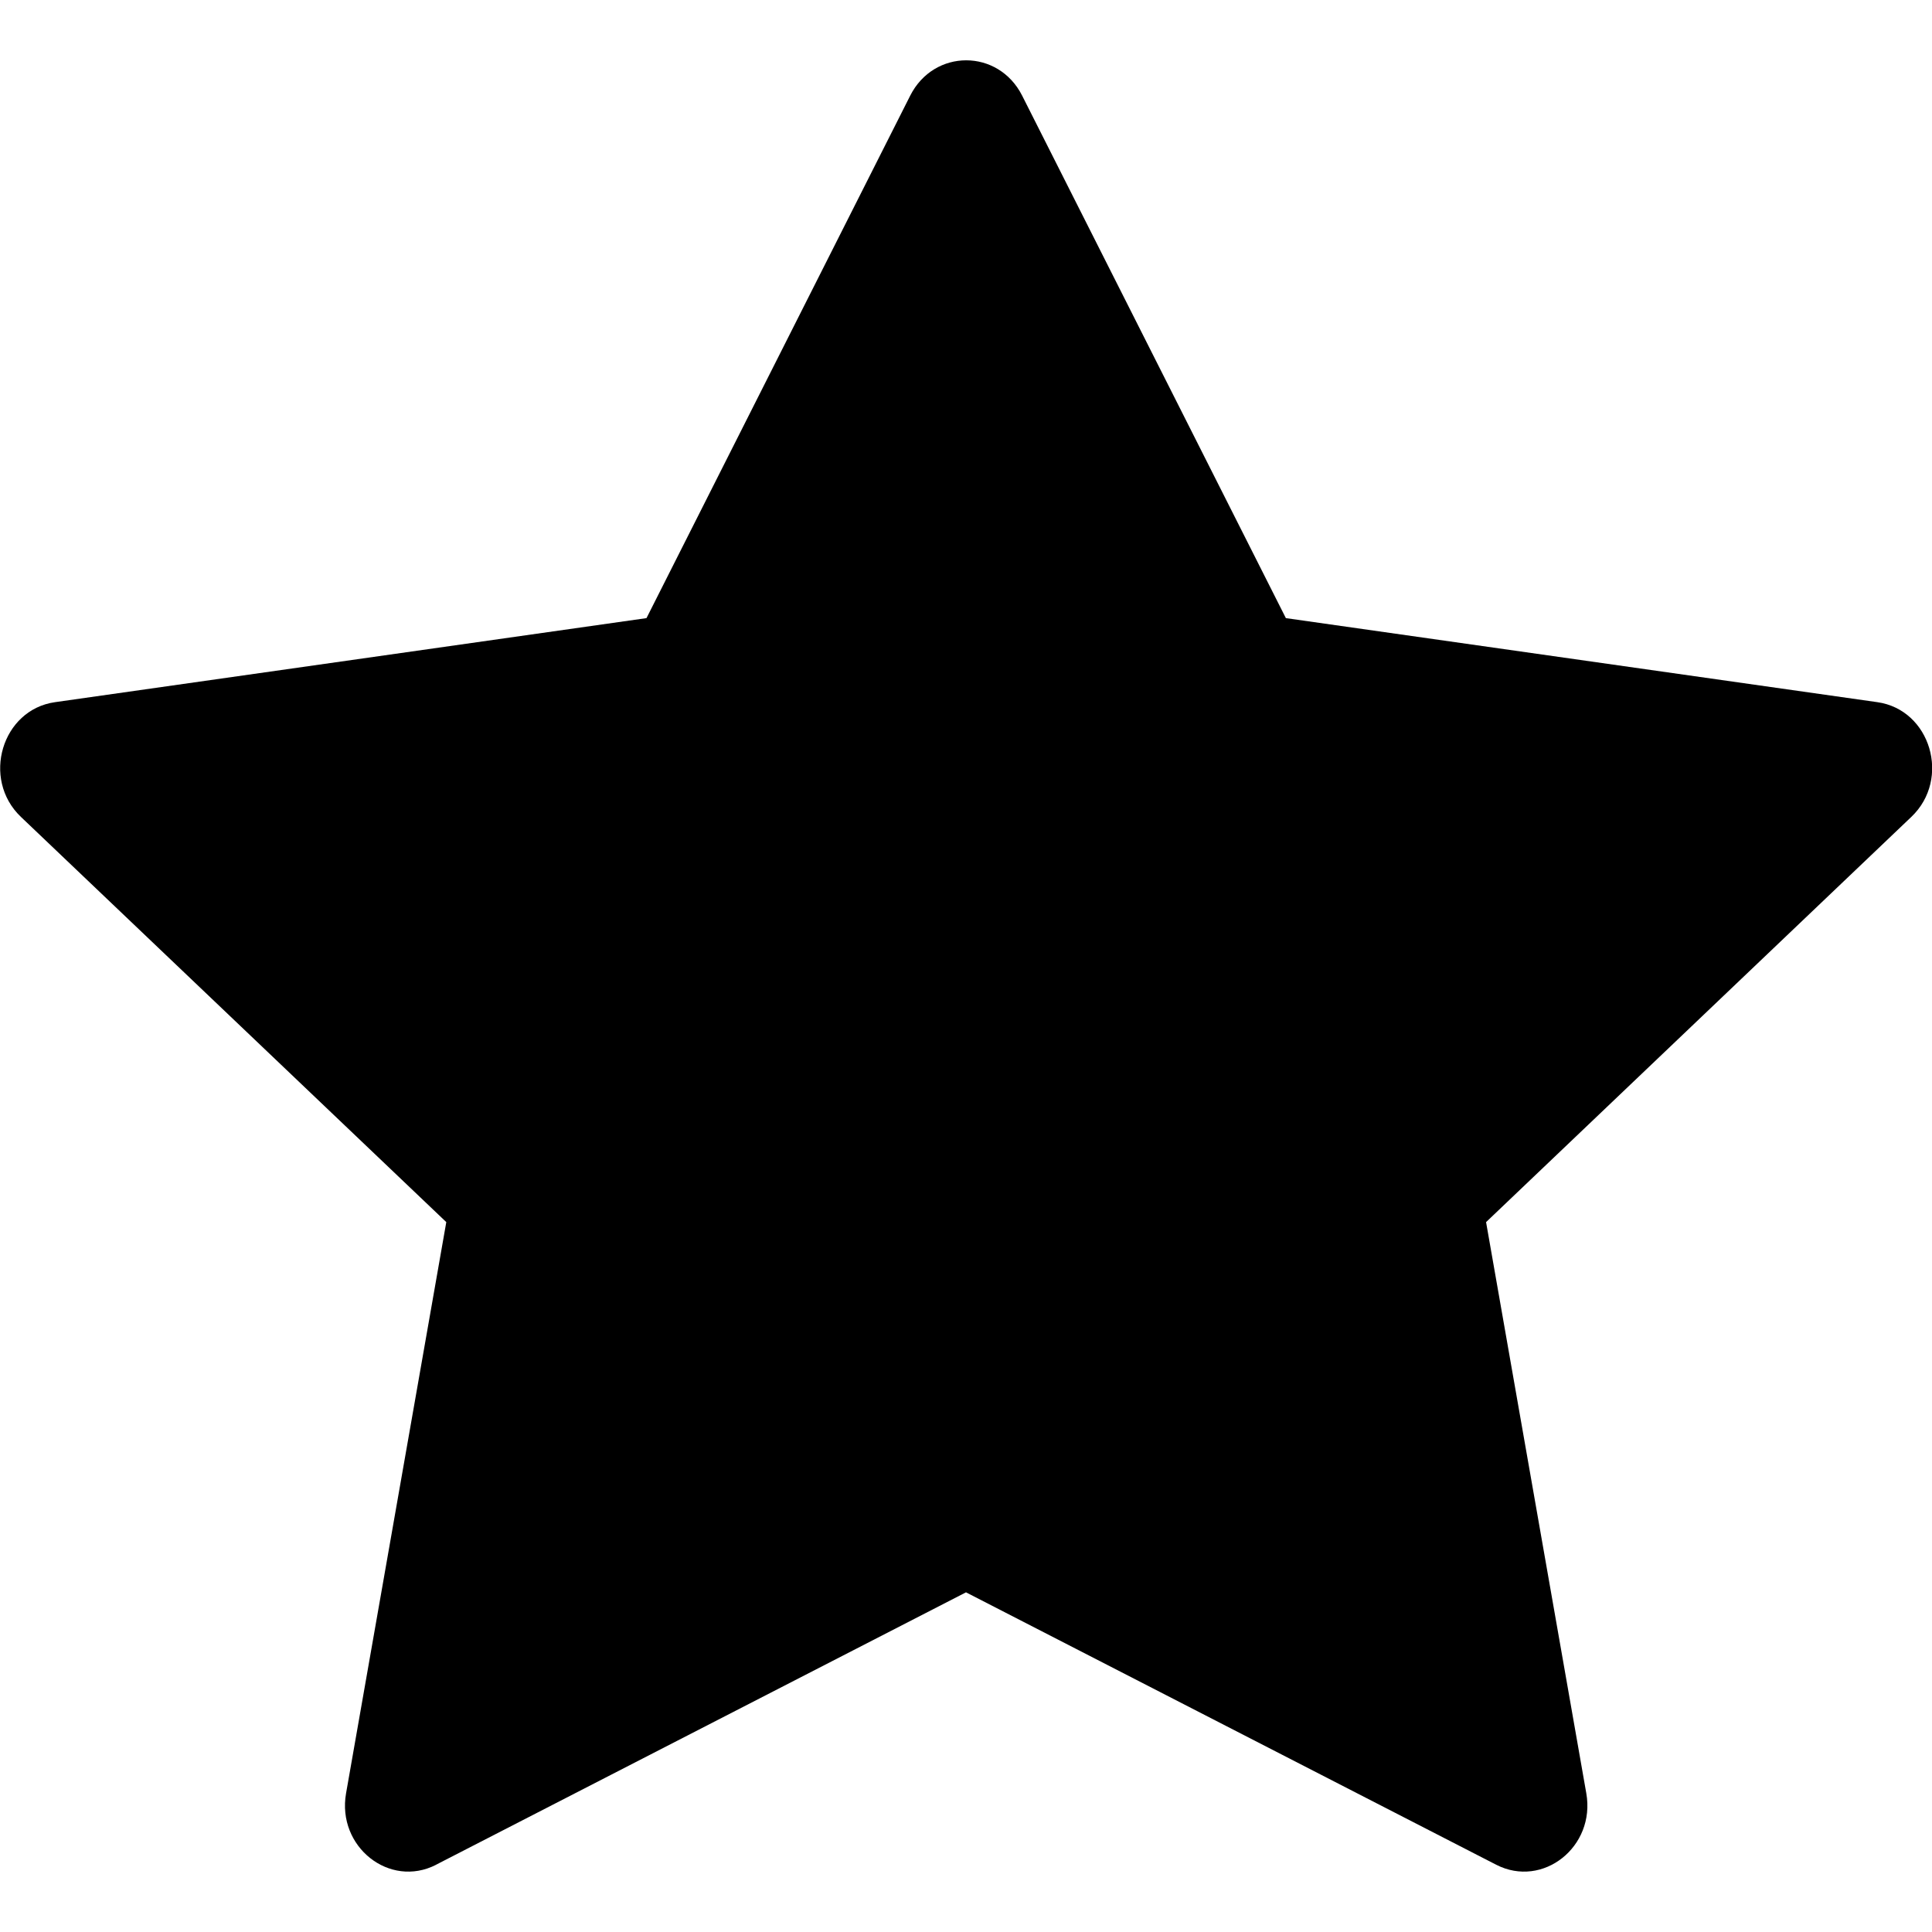
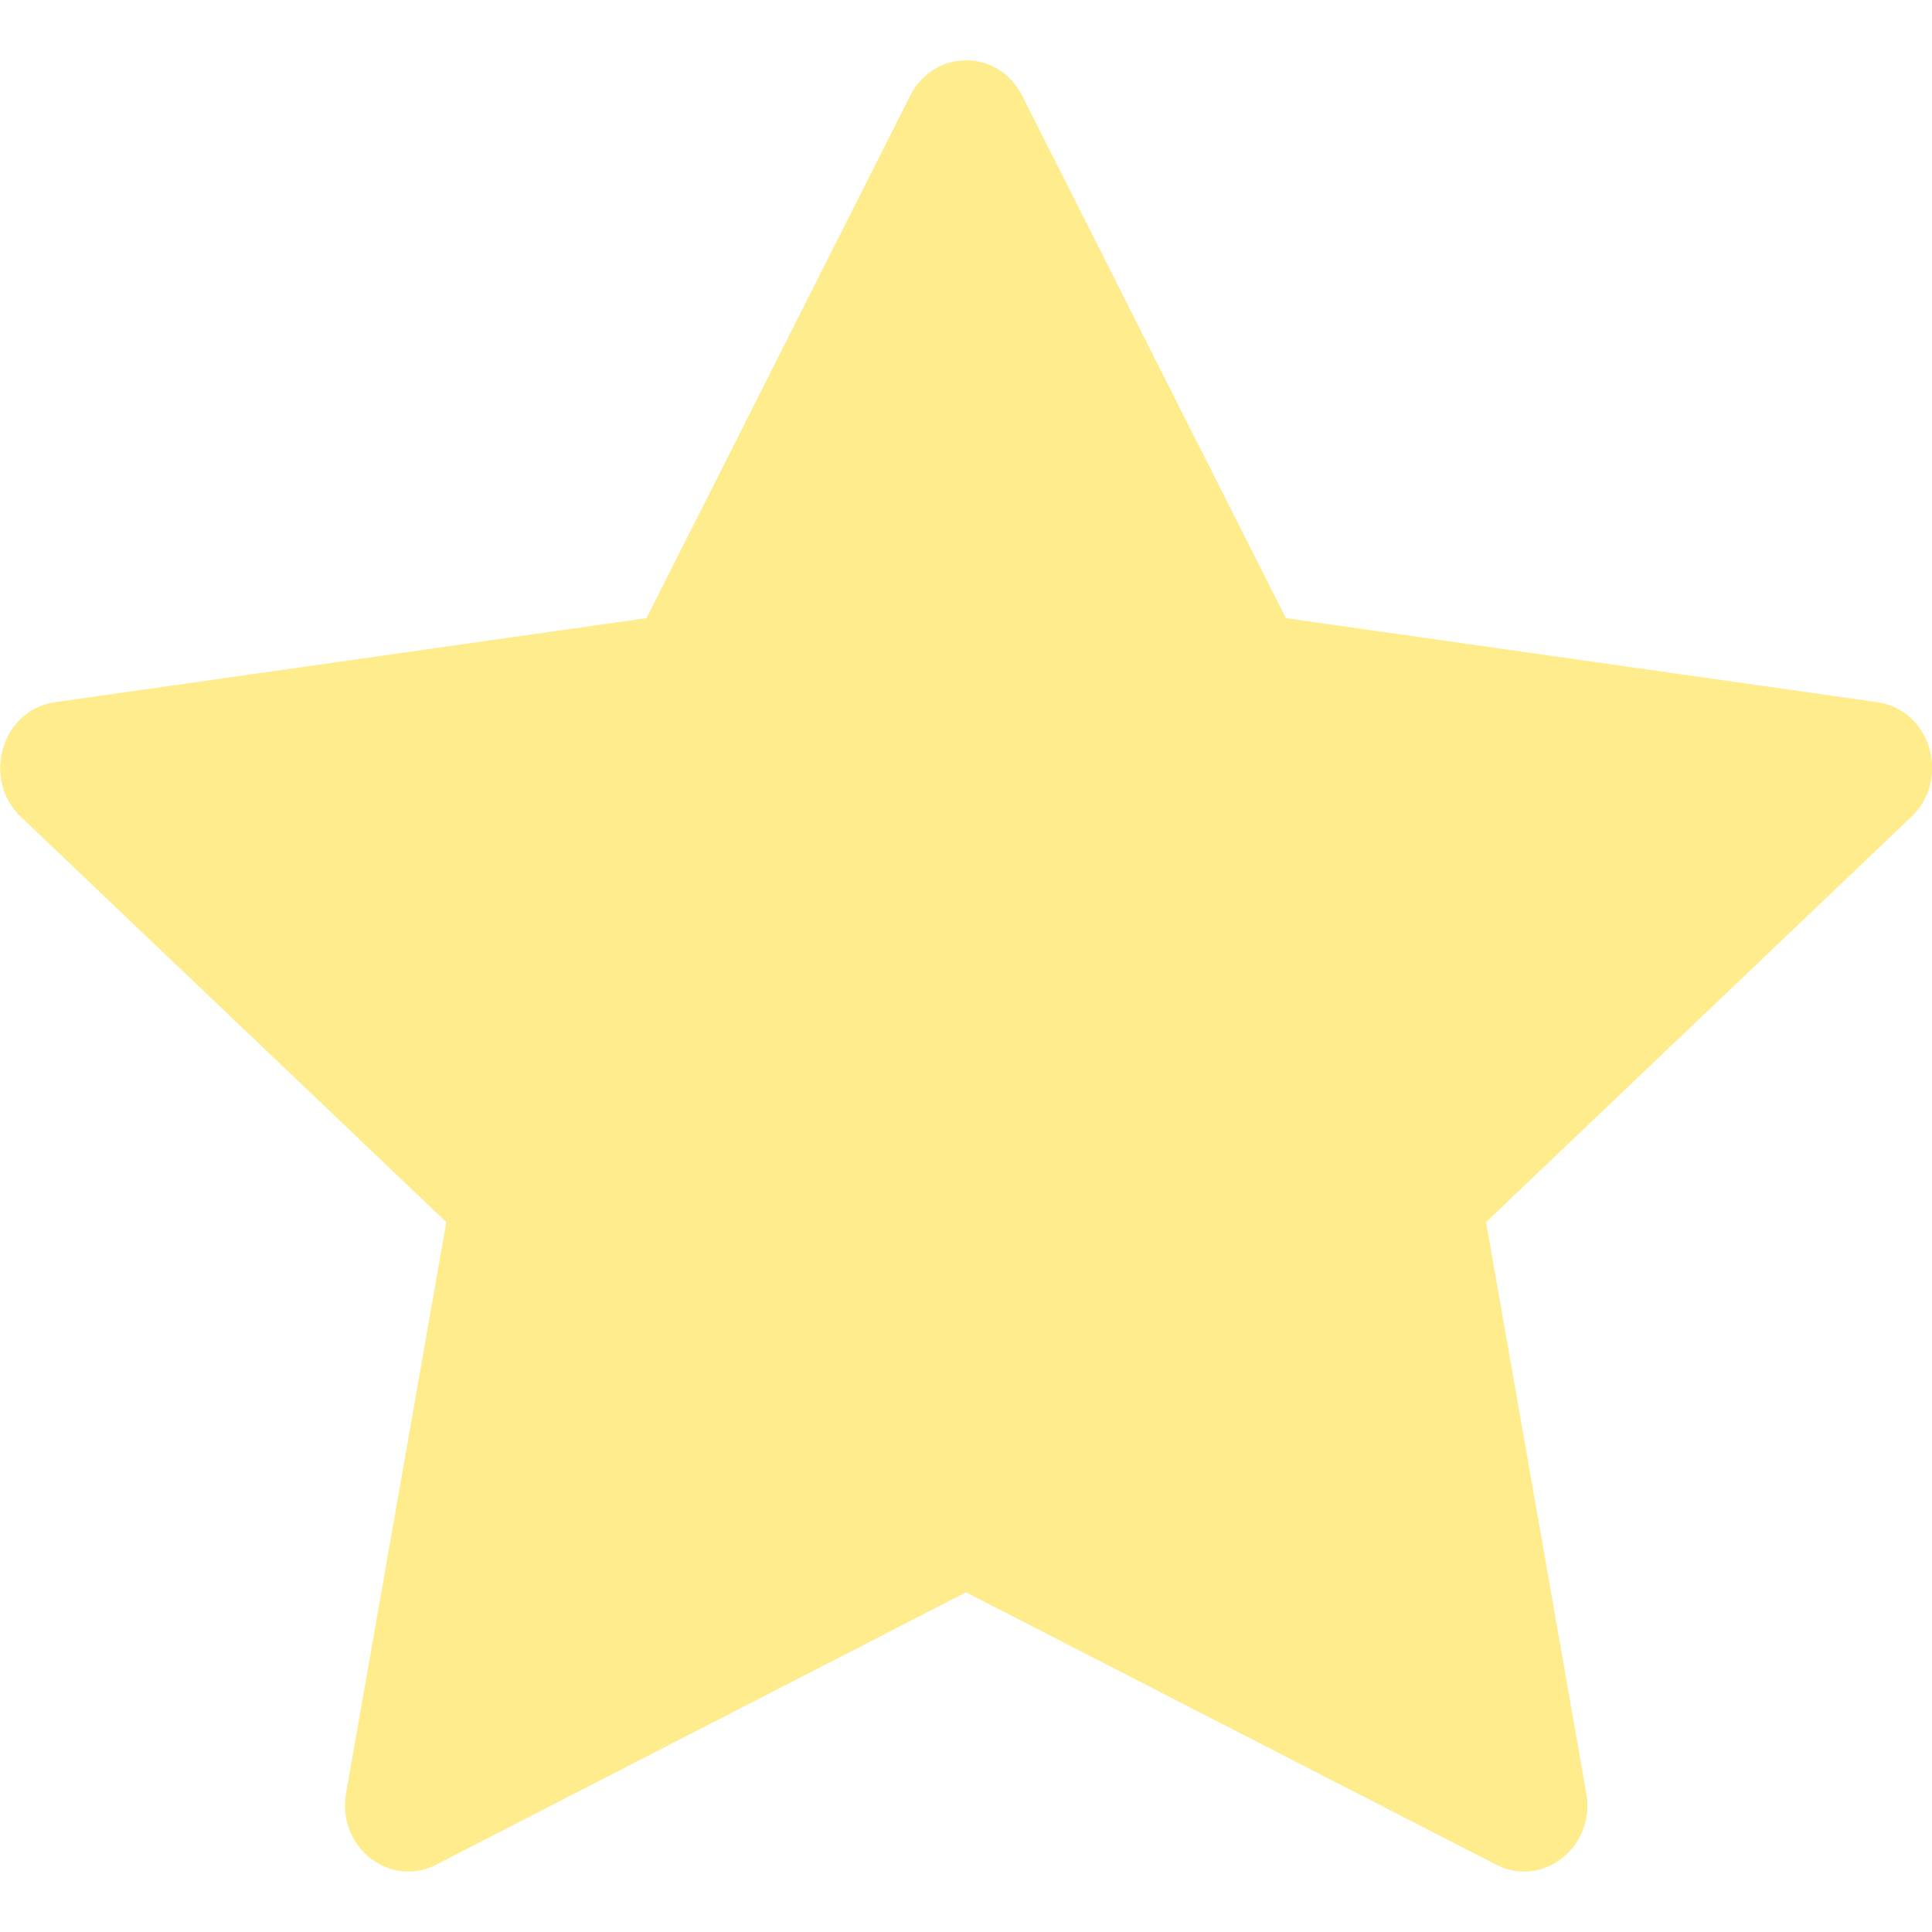
- <svg xmlns="http://www.w3.org/2000/svg" width="16" height="16" fill="currentColor" class="bi bi-star-fill" viewBox="0 0 16 16">
+ <svg xmlns="http://www.w3.org/2000/svg" width="16" height="16" fill="#ffed8d" class="bi bi-star-fill" viewBox="0 0 16 16">
  <path d="M3.612 15.443c-.386.198-.824-.149-.746-.592l.83-4.73L.173 6.765c-.329-.314-.158-.888.283-.95l4.898-.696L7.538.792c.197-.39.73-.39.927 0l2.184 4.327 4.898.696c.441.062.612.636.282.95l-3.522 3.356.83 4.73c.078.443-.36.79-.746.592L8 13.187l-4.389 2.256z" />
</svg>
